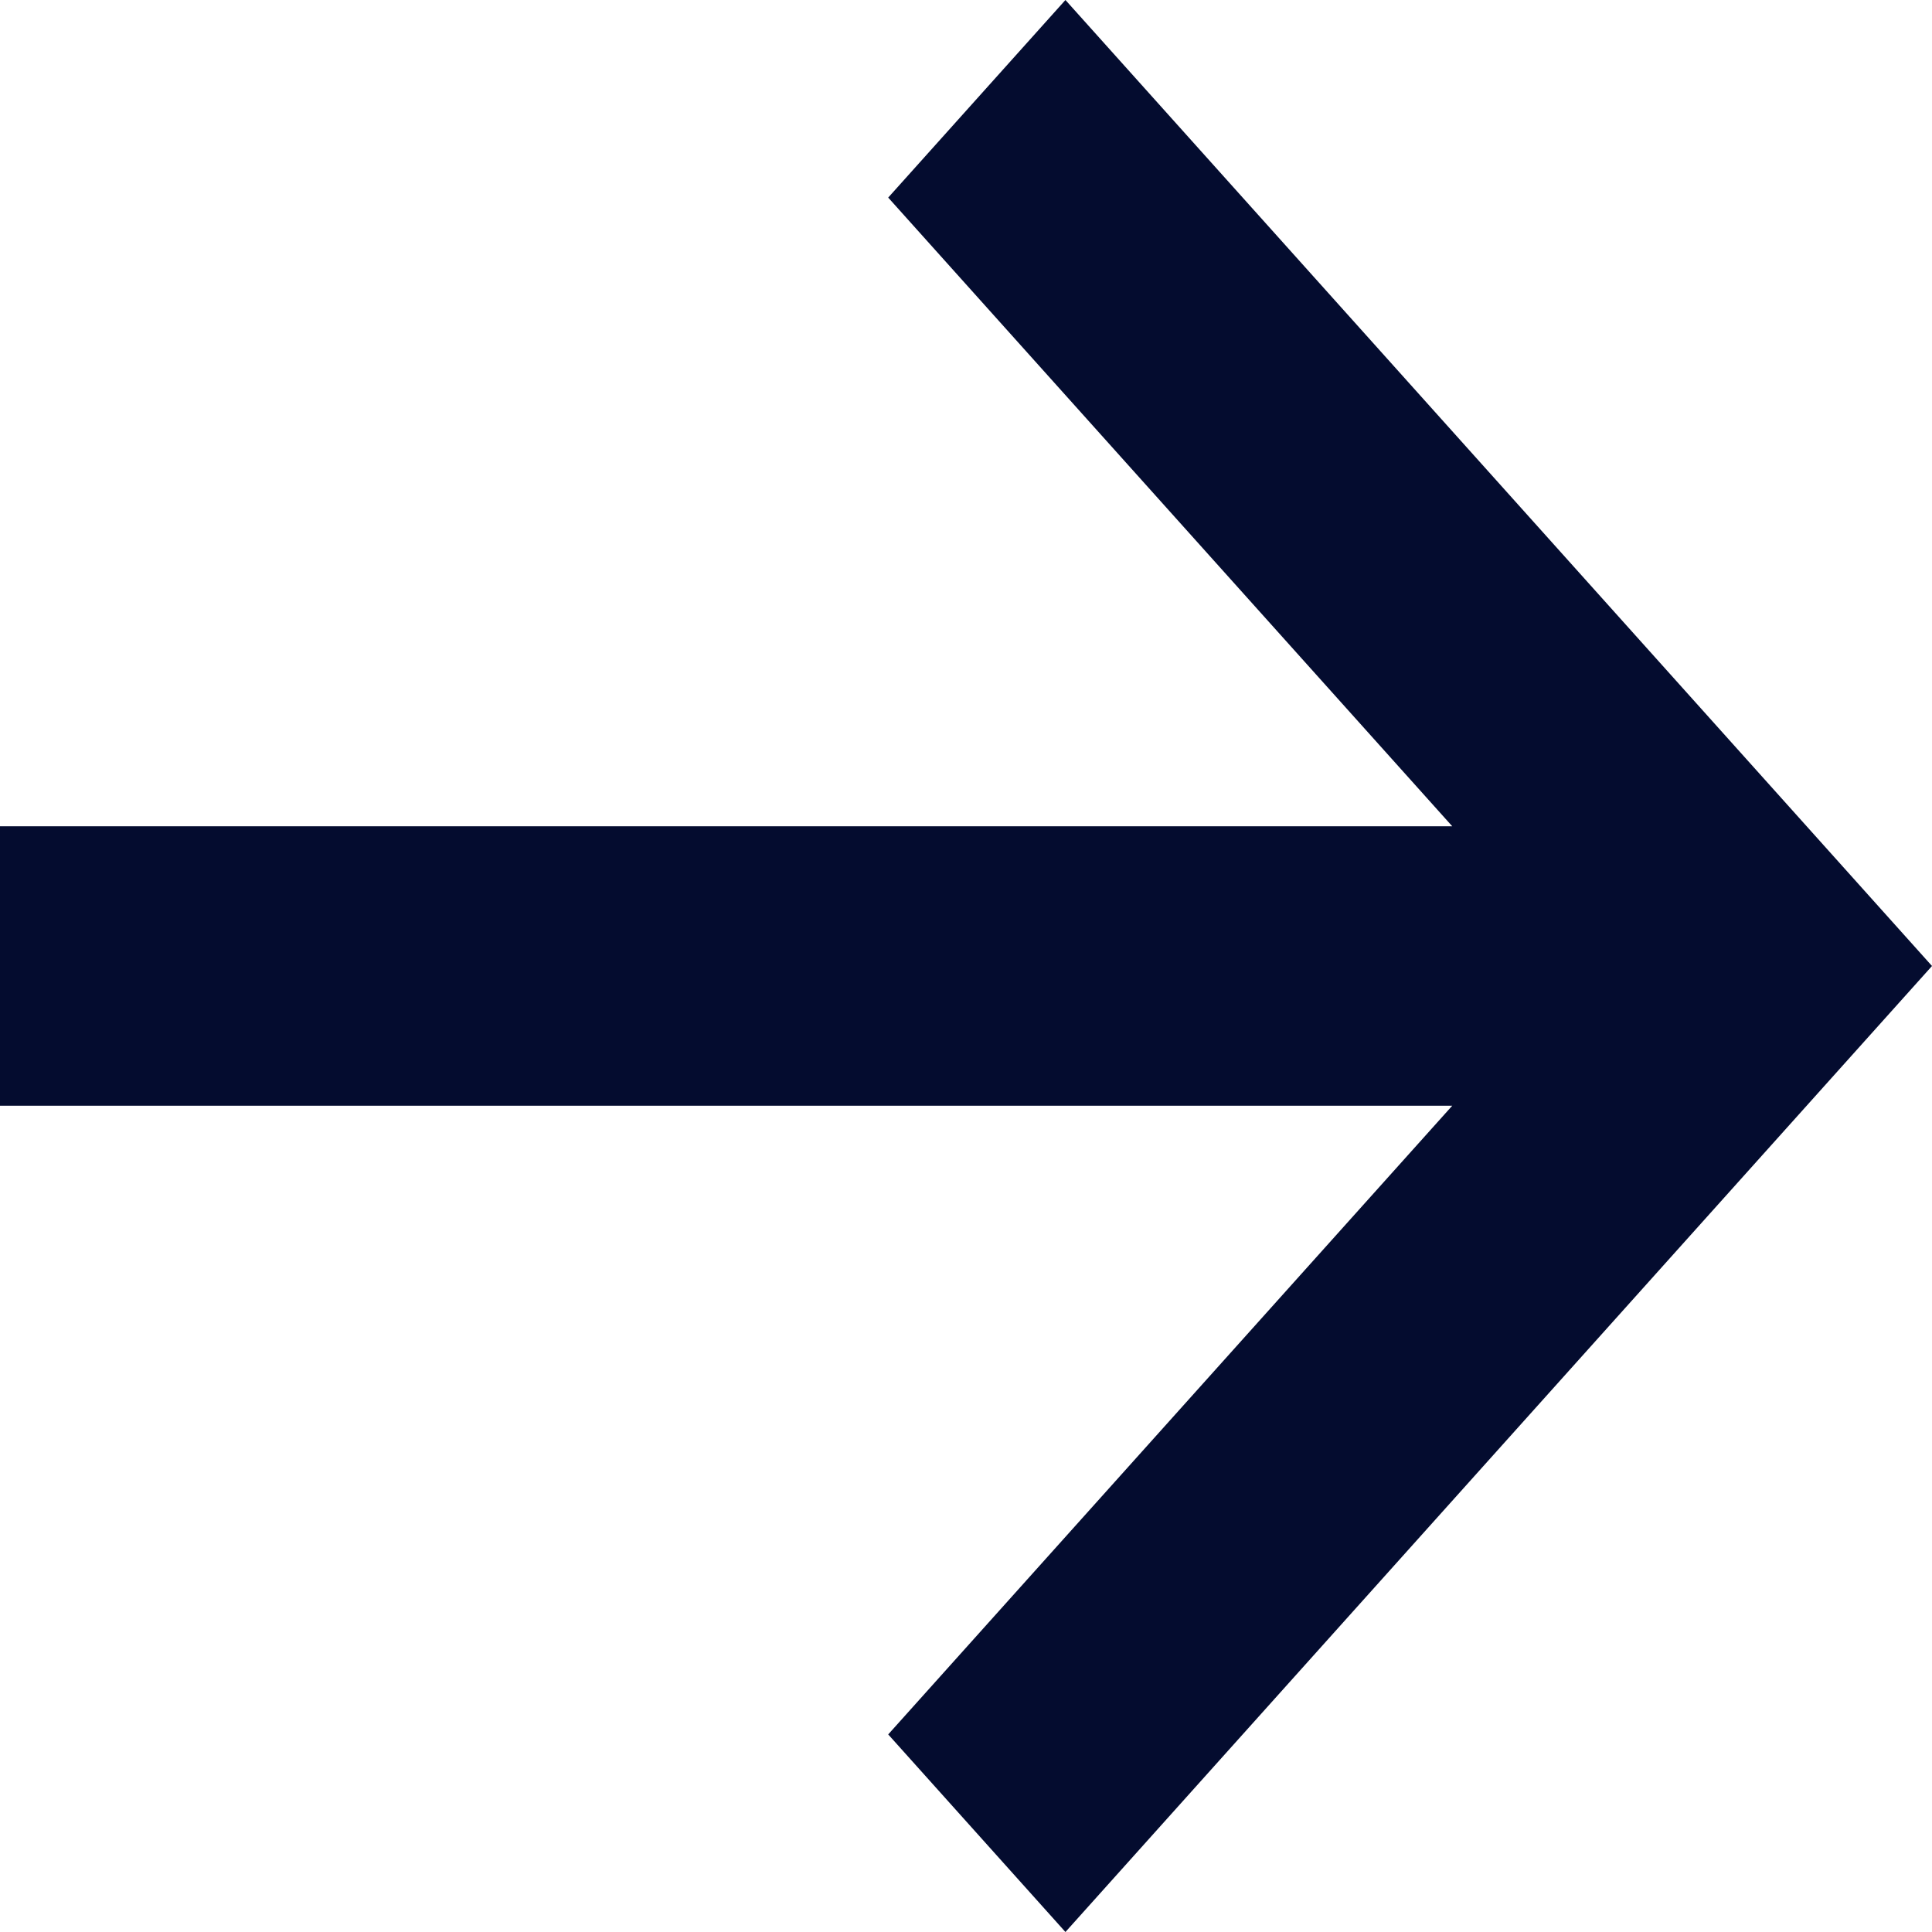
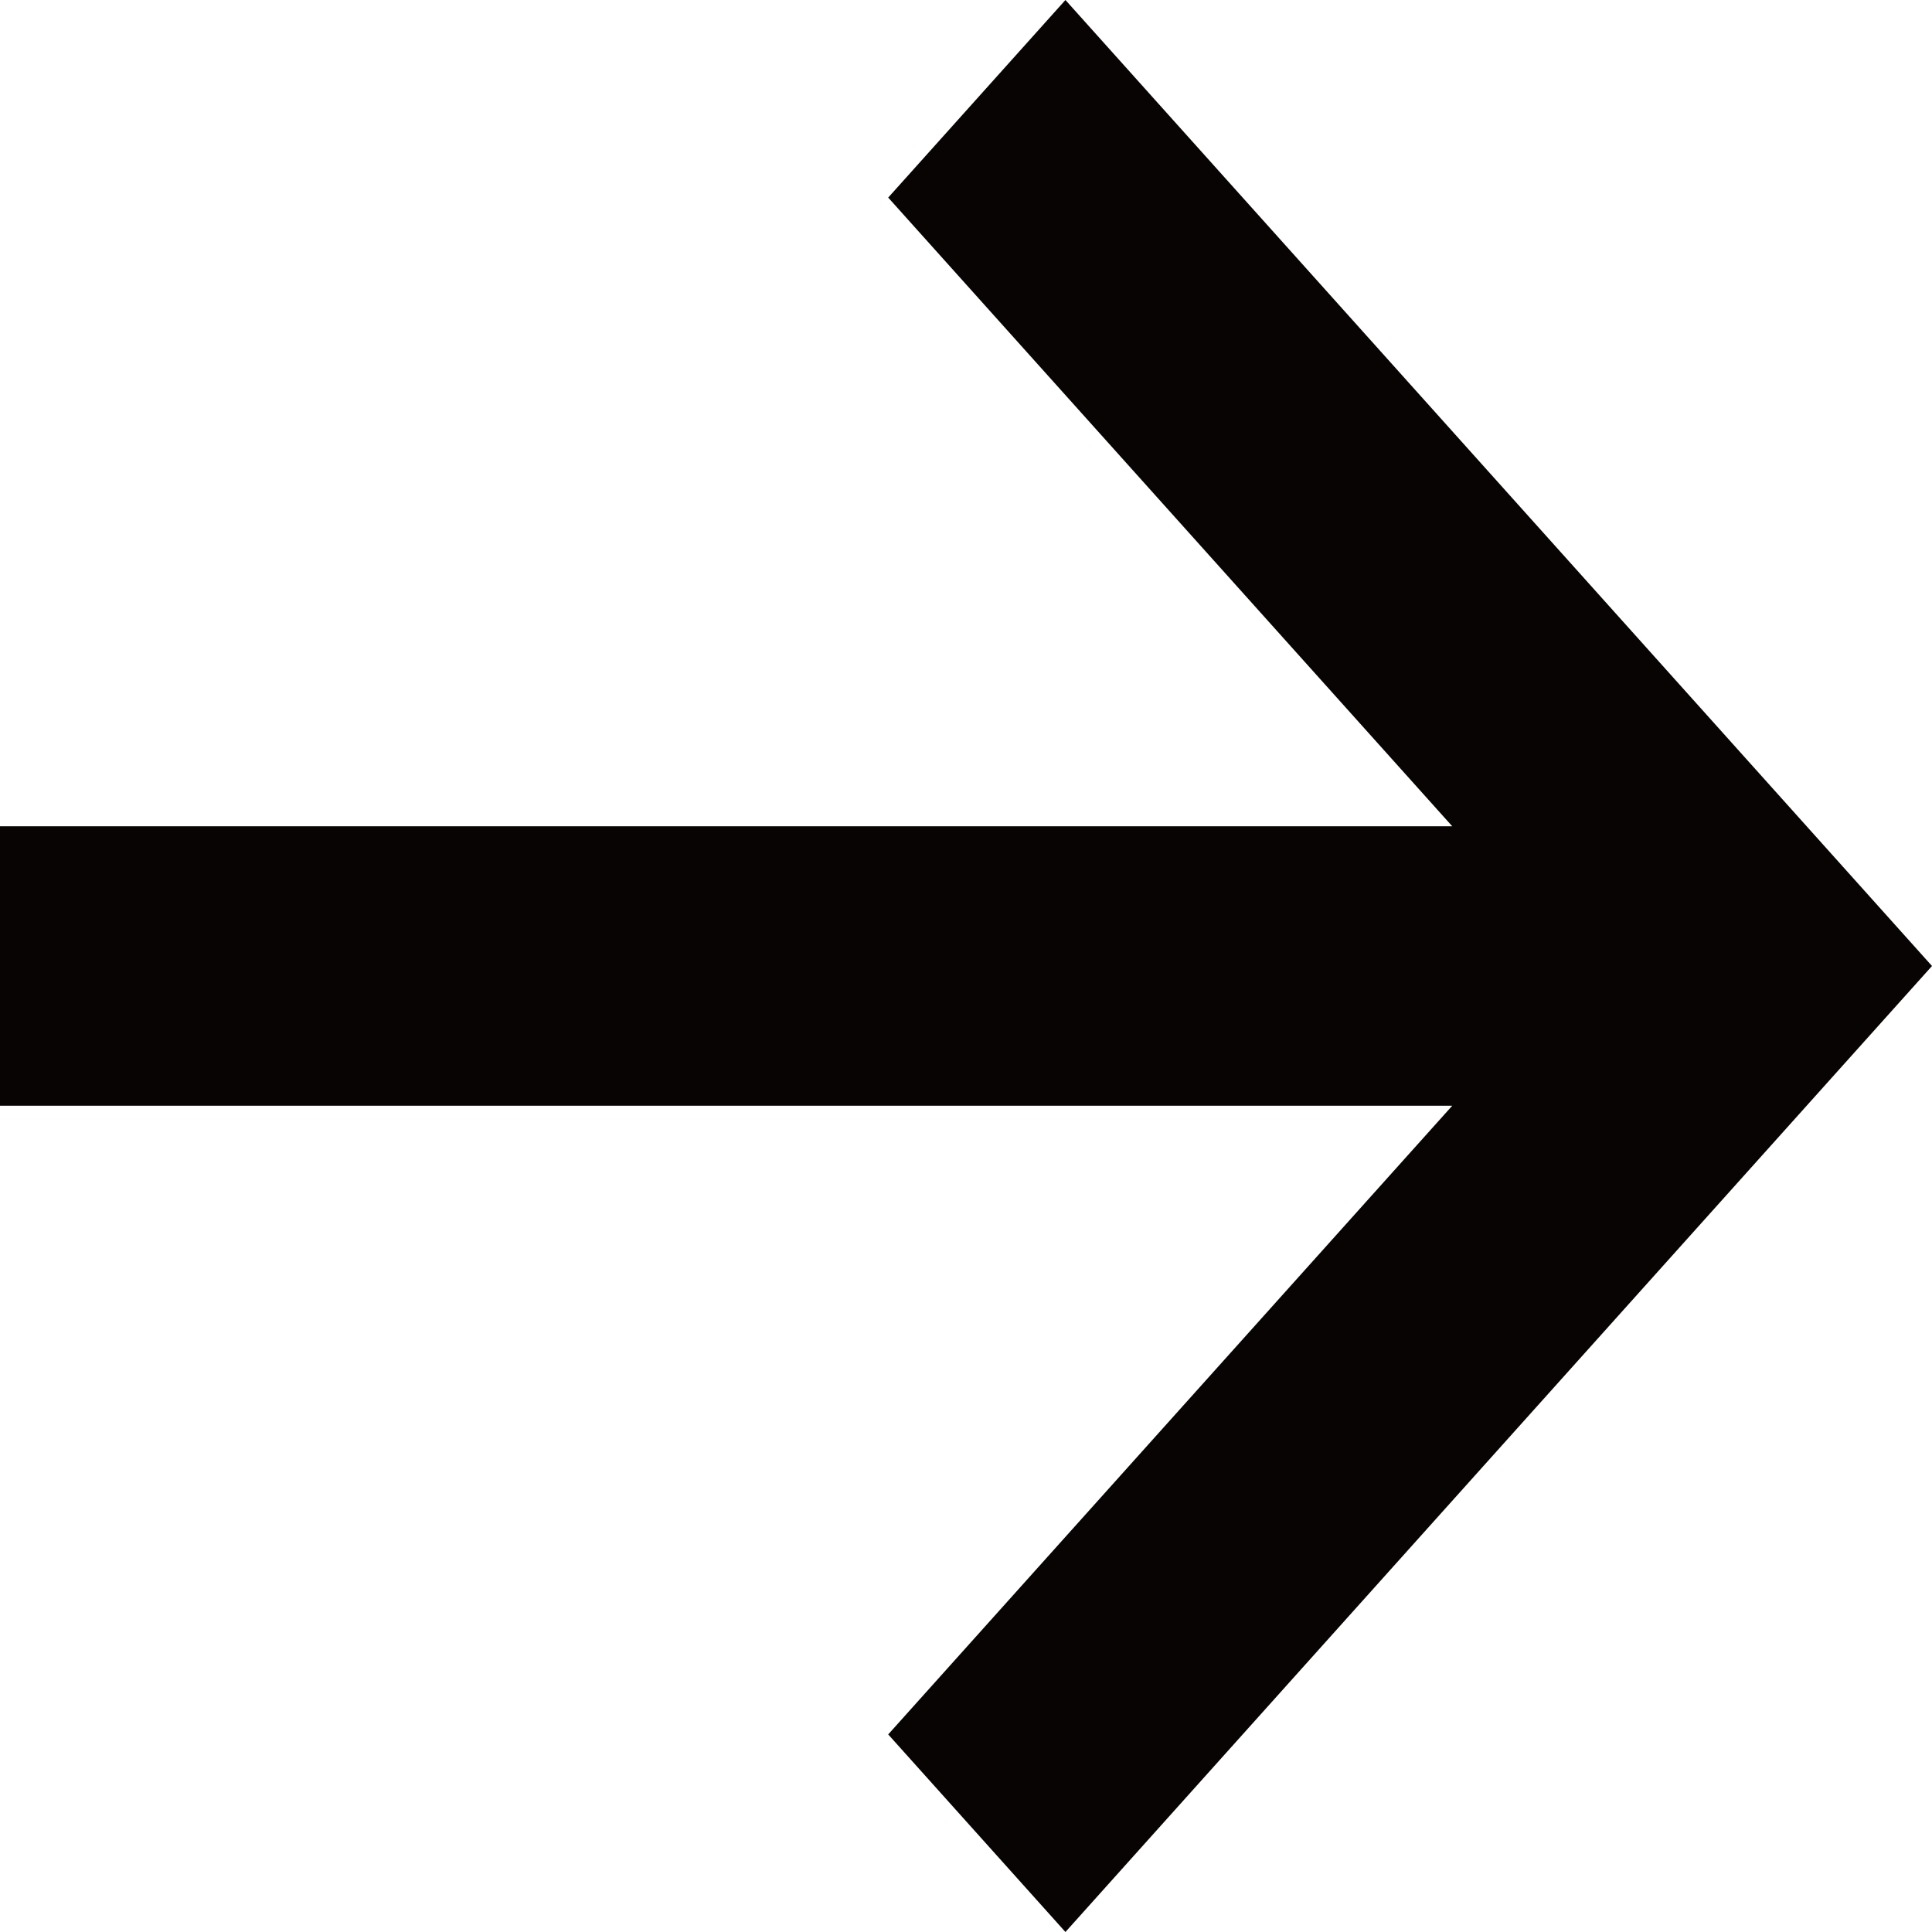
<svg xmlns="http://www.w3.org/2000/svg" width="15" height="15" viewBox="0 0 15 15" fill="none">
-   <path d="M0 6.415H11.275L6.896 1.534L8.272 0L15 7.5L8.272 15L6.896 13.466L11.275 8.585H0L0 6.415Z" fill="#040C2F" />
+   <path d="M0 6.415H11.275L6.896 1.534L8.272 0L15 7.5L8.272 15L6.896 13.466L11.275 8.585H0L0 6.415Z" fill="#080403" />
</svg>
